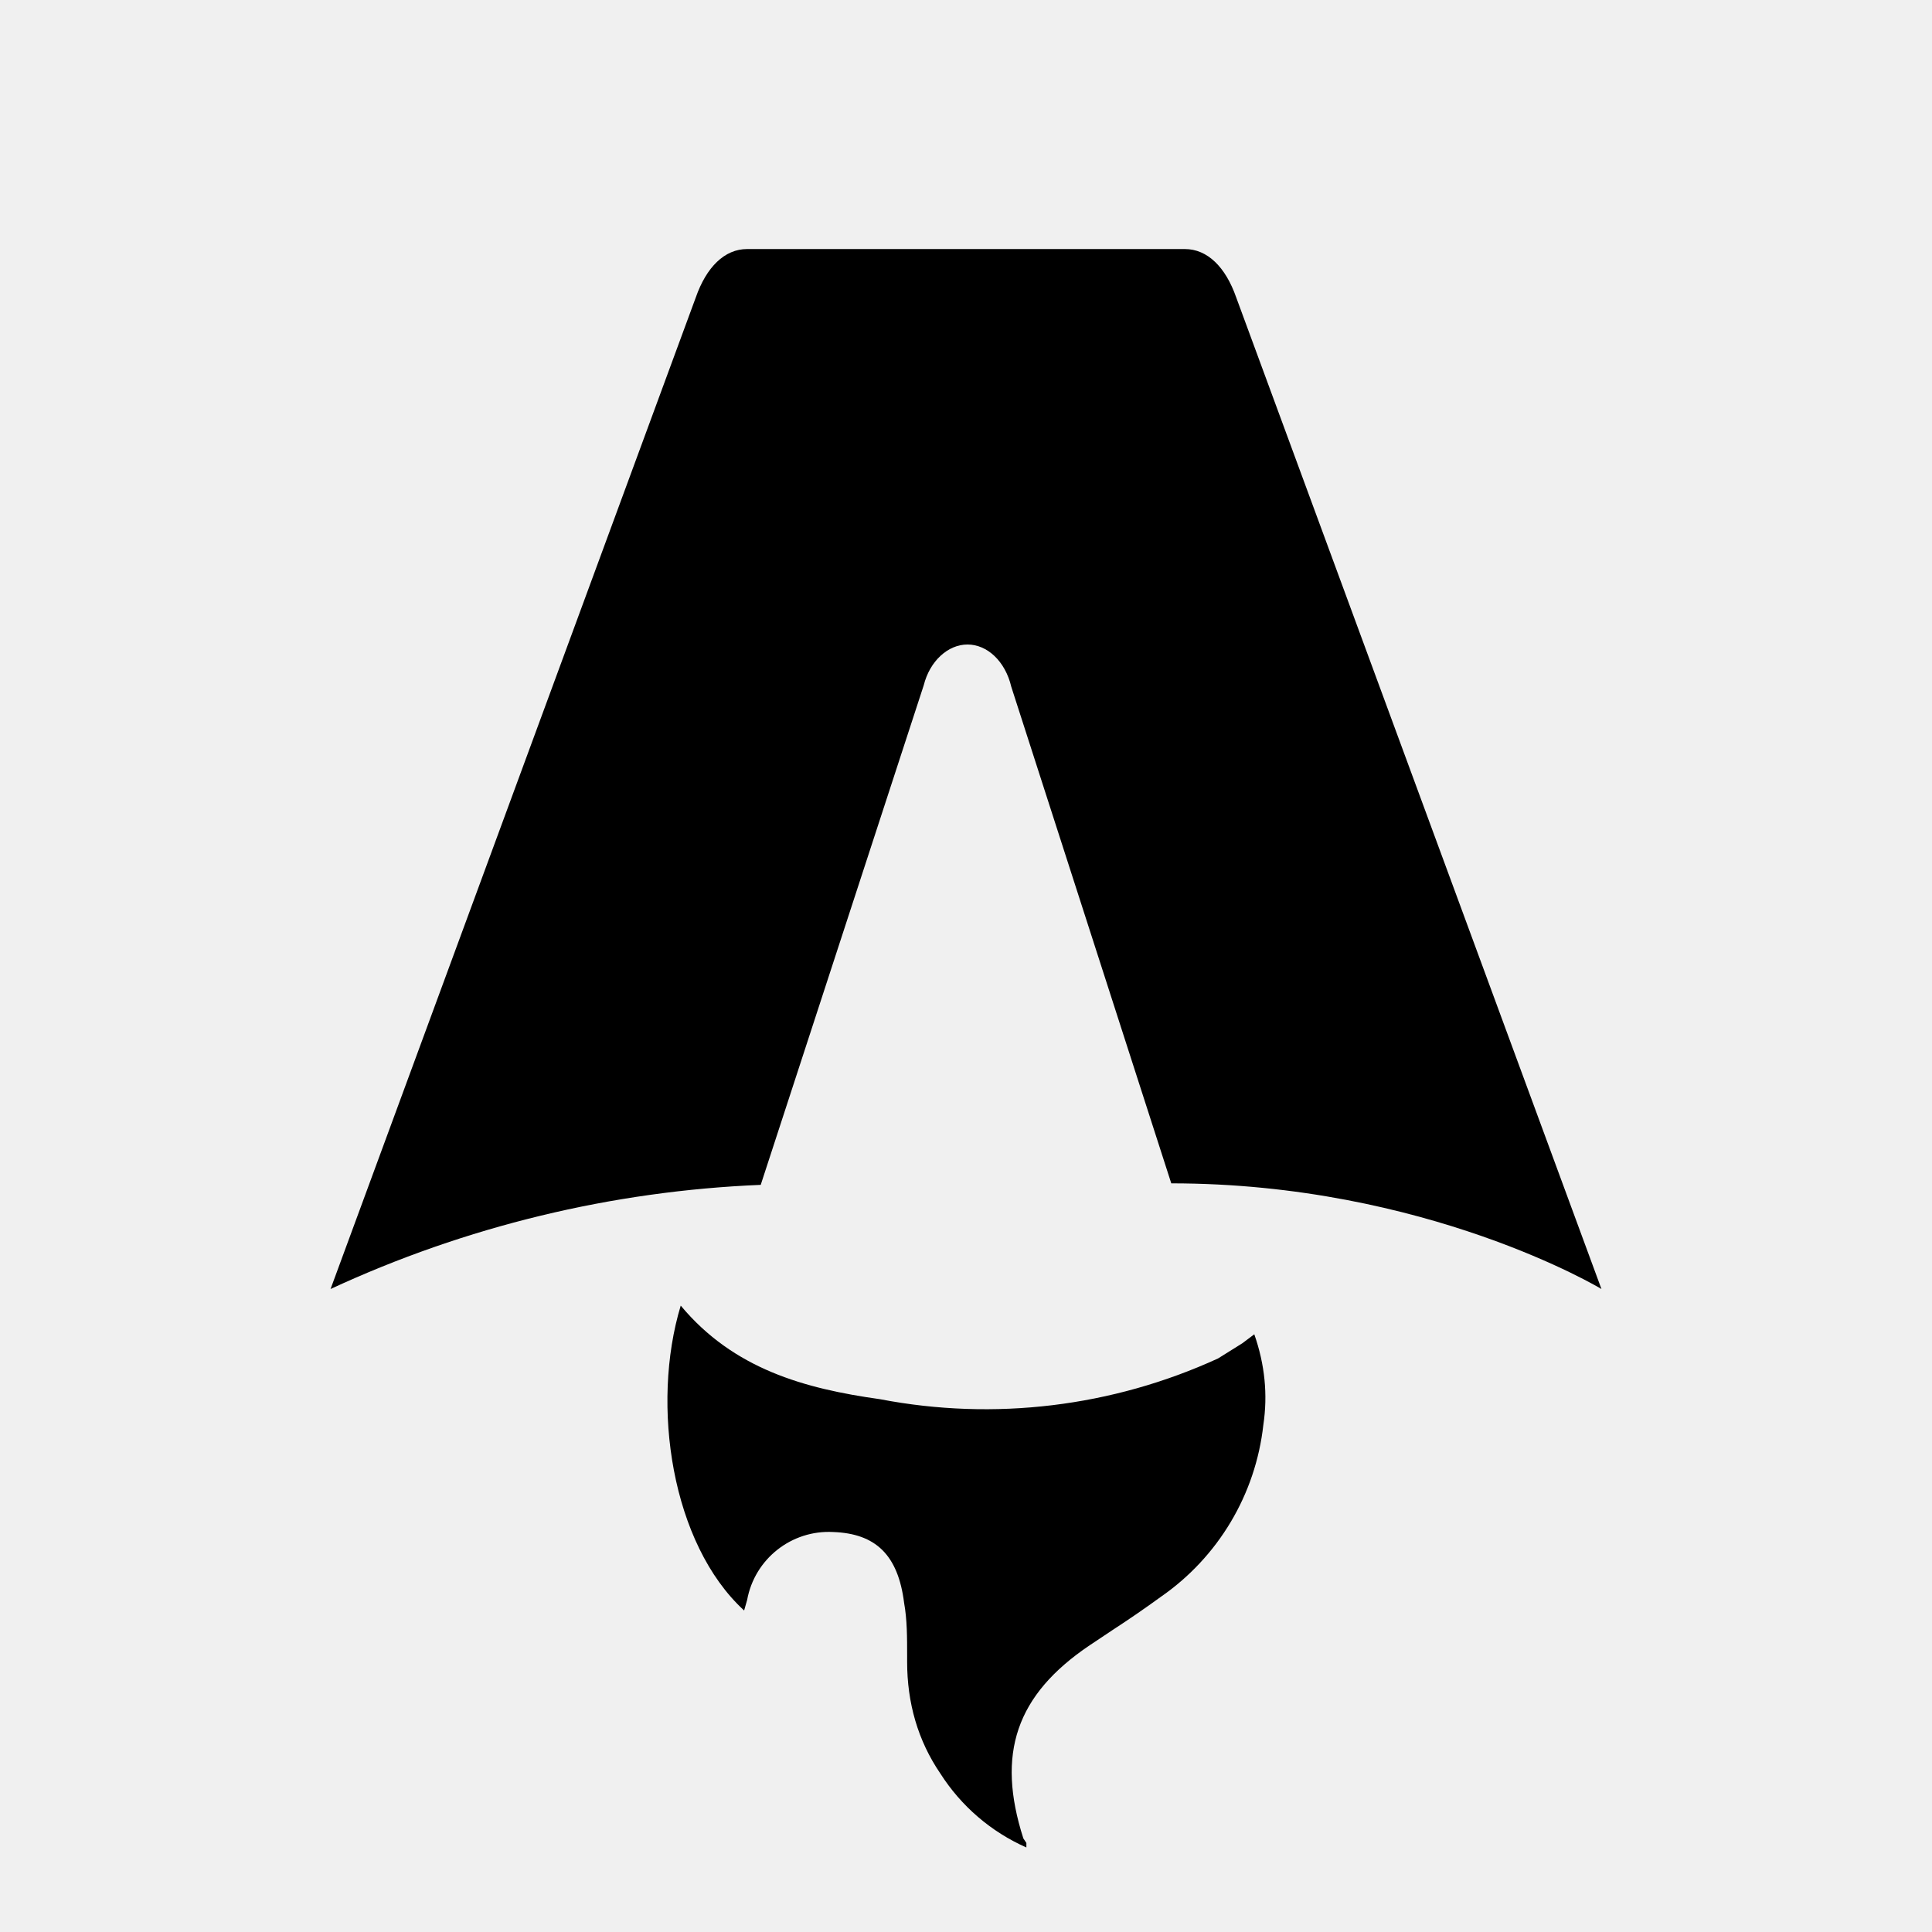
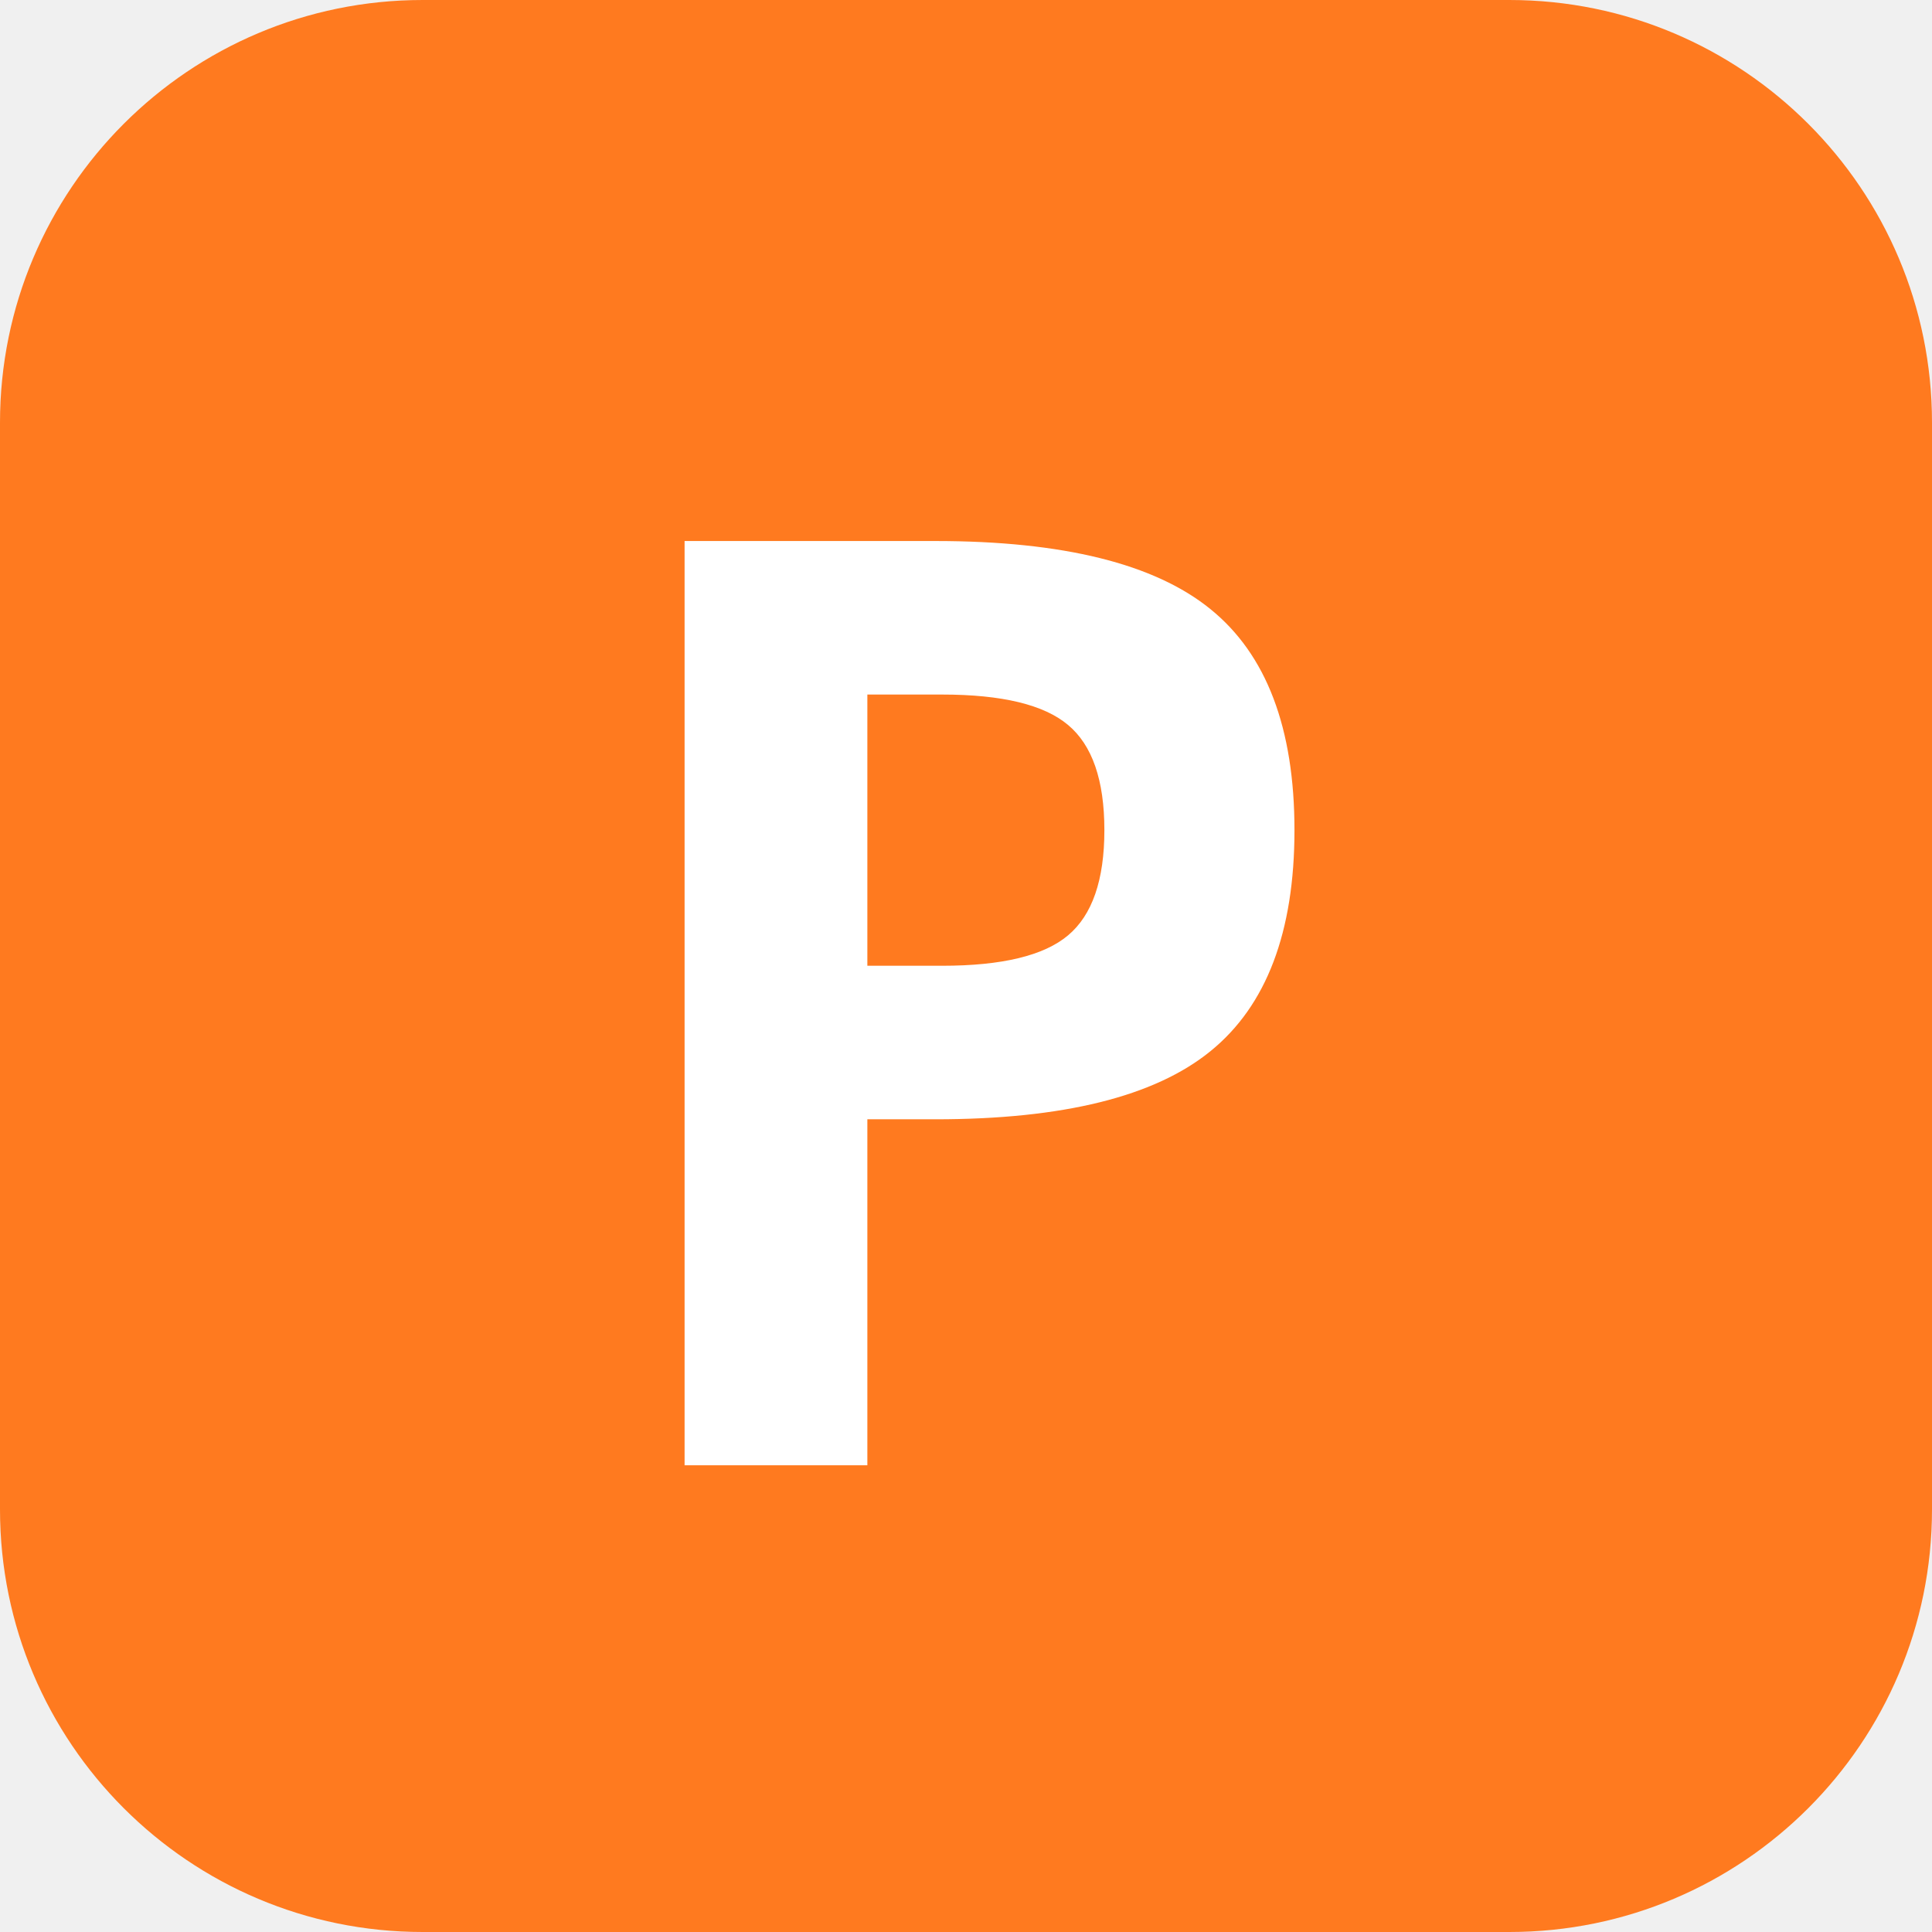
- <svg xmlns="http://www.w3.org/2000/svg" fill="none" viewBox="0 0 128 128">
-   <path d="M50.4 78.5a75.1 75.1 0 0 0-28.5 6.9l24.2-65.7c.7-2 1.9-3.2 3.4-3.2h29c1.5 0 2.7 1.2 3.4 3.2l24.2 65.7s-11.6-7-28.5-7L67 45.5c-.4-1.7-1.6-2.8-2.9-2.8-1.3 0-2.5 1.1-2.9 2.7L50.4 78.5Zm-1.1 28.2Zm-4.2-20.2c-2 6.6-.6 15.8 4.2 20.2a17.5 17.5 0 0 1 .2-.7 5.5 5.5 0 0 1 5.7-4.5c2.8.1 4.3 1.5 4.7 4.7.2 1.1.2 2.3.2 3.5v.4c0 2.7.7 5.2 2.2 7.4a13 13 0 0 0 5.7 4.9v-.3l-.2-.3c-1.8-5.6-.5-9.5 4.4-12.8l1.5-1a73 73 0 0 0 3.2-2.2 16 16 0 0 0 6.8-11.4c.3-2 .1-4-.6-6l-.8.6-1.6 1a37 37 0 0 1-22.4 2.7c-5-.7-9.7-2-13.2-6.2Z" />
-   <style>
-         path { fill: #000; }
-         @media (prefers-color-scheme: dark) {
-             path { fill: #FFF; }
-         }
-     </style>
+ <svg xmlns="http://www.w3.org/2000/svg" viewBox="0 0 128 128">
+   <rect width="128" height="128" rx="28" fill="#ff7a1f" />
+   <text x="64" y="68" text-anchor="middle" dominant-baseline="central" font-family="ui-monospace, 'SF Mono', Menlo, Monaco, monospace" font-size="84" font-weight="700" fill="#fff">P</text>
</svg>
